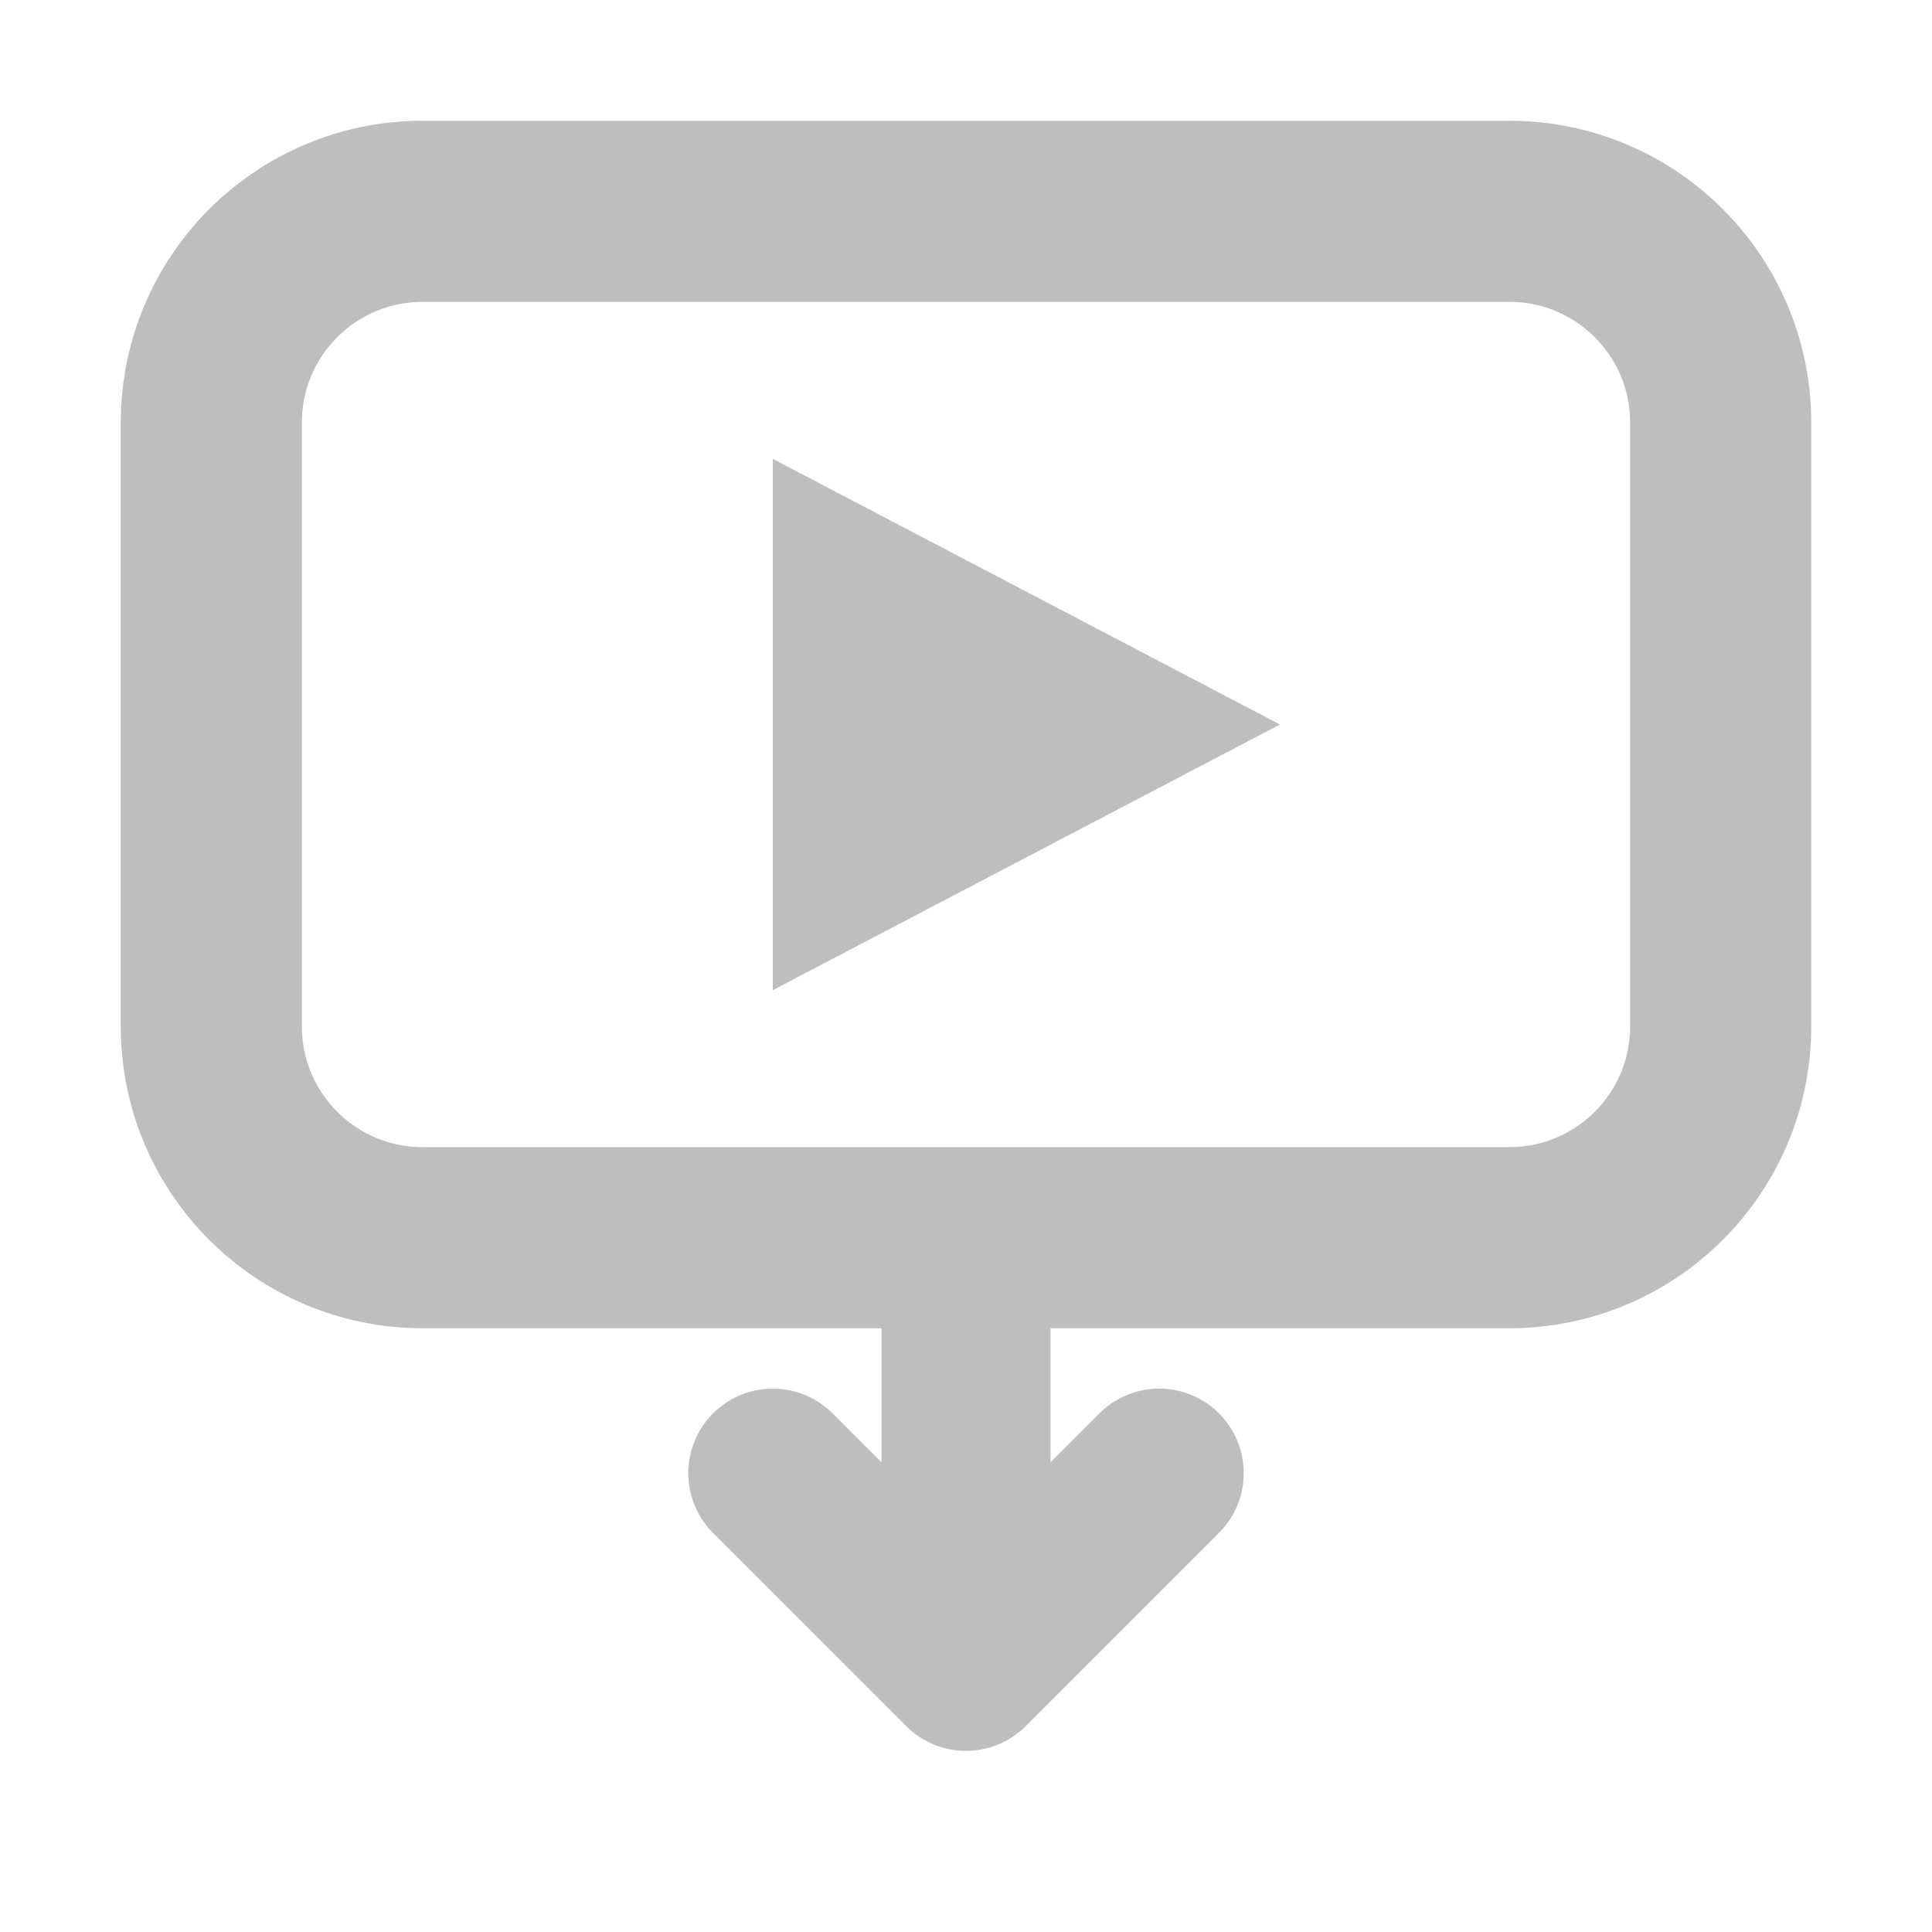
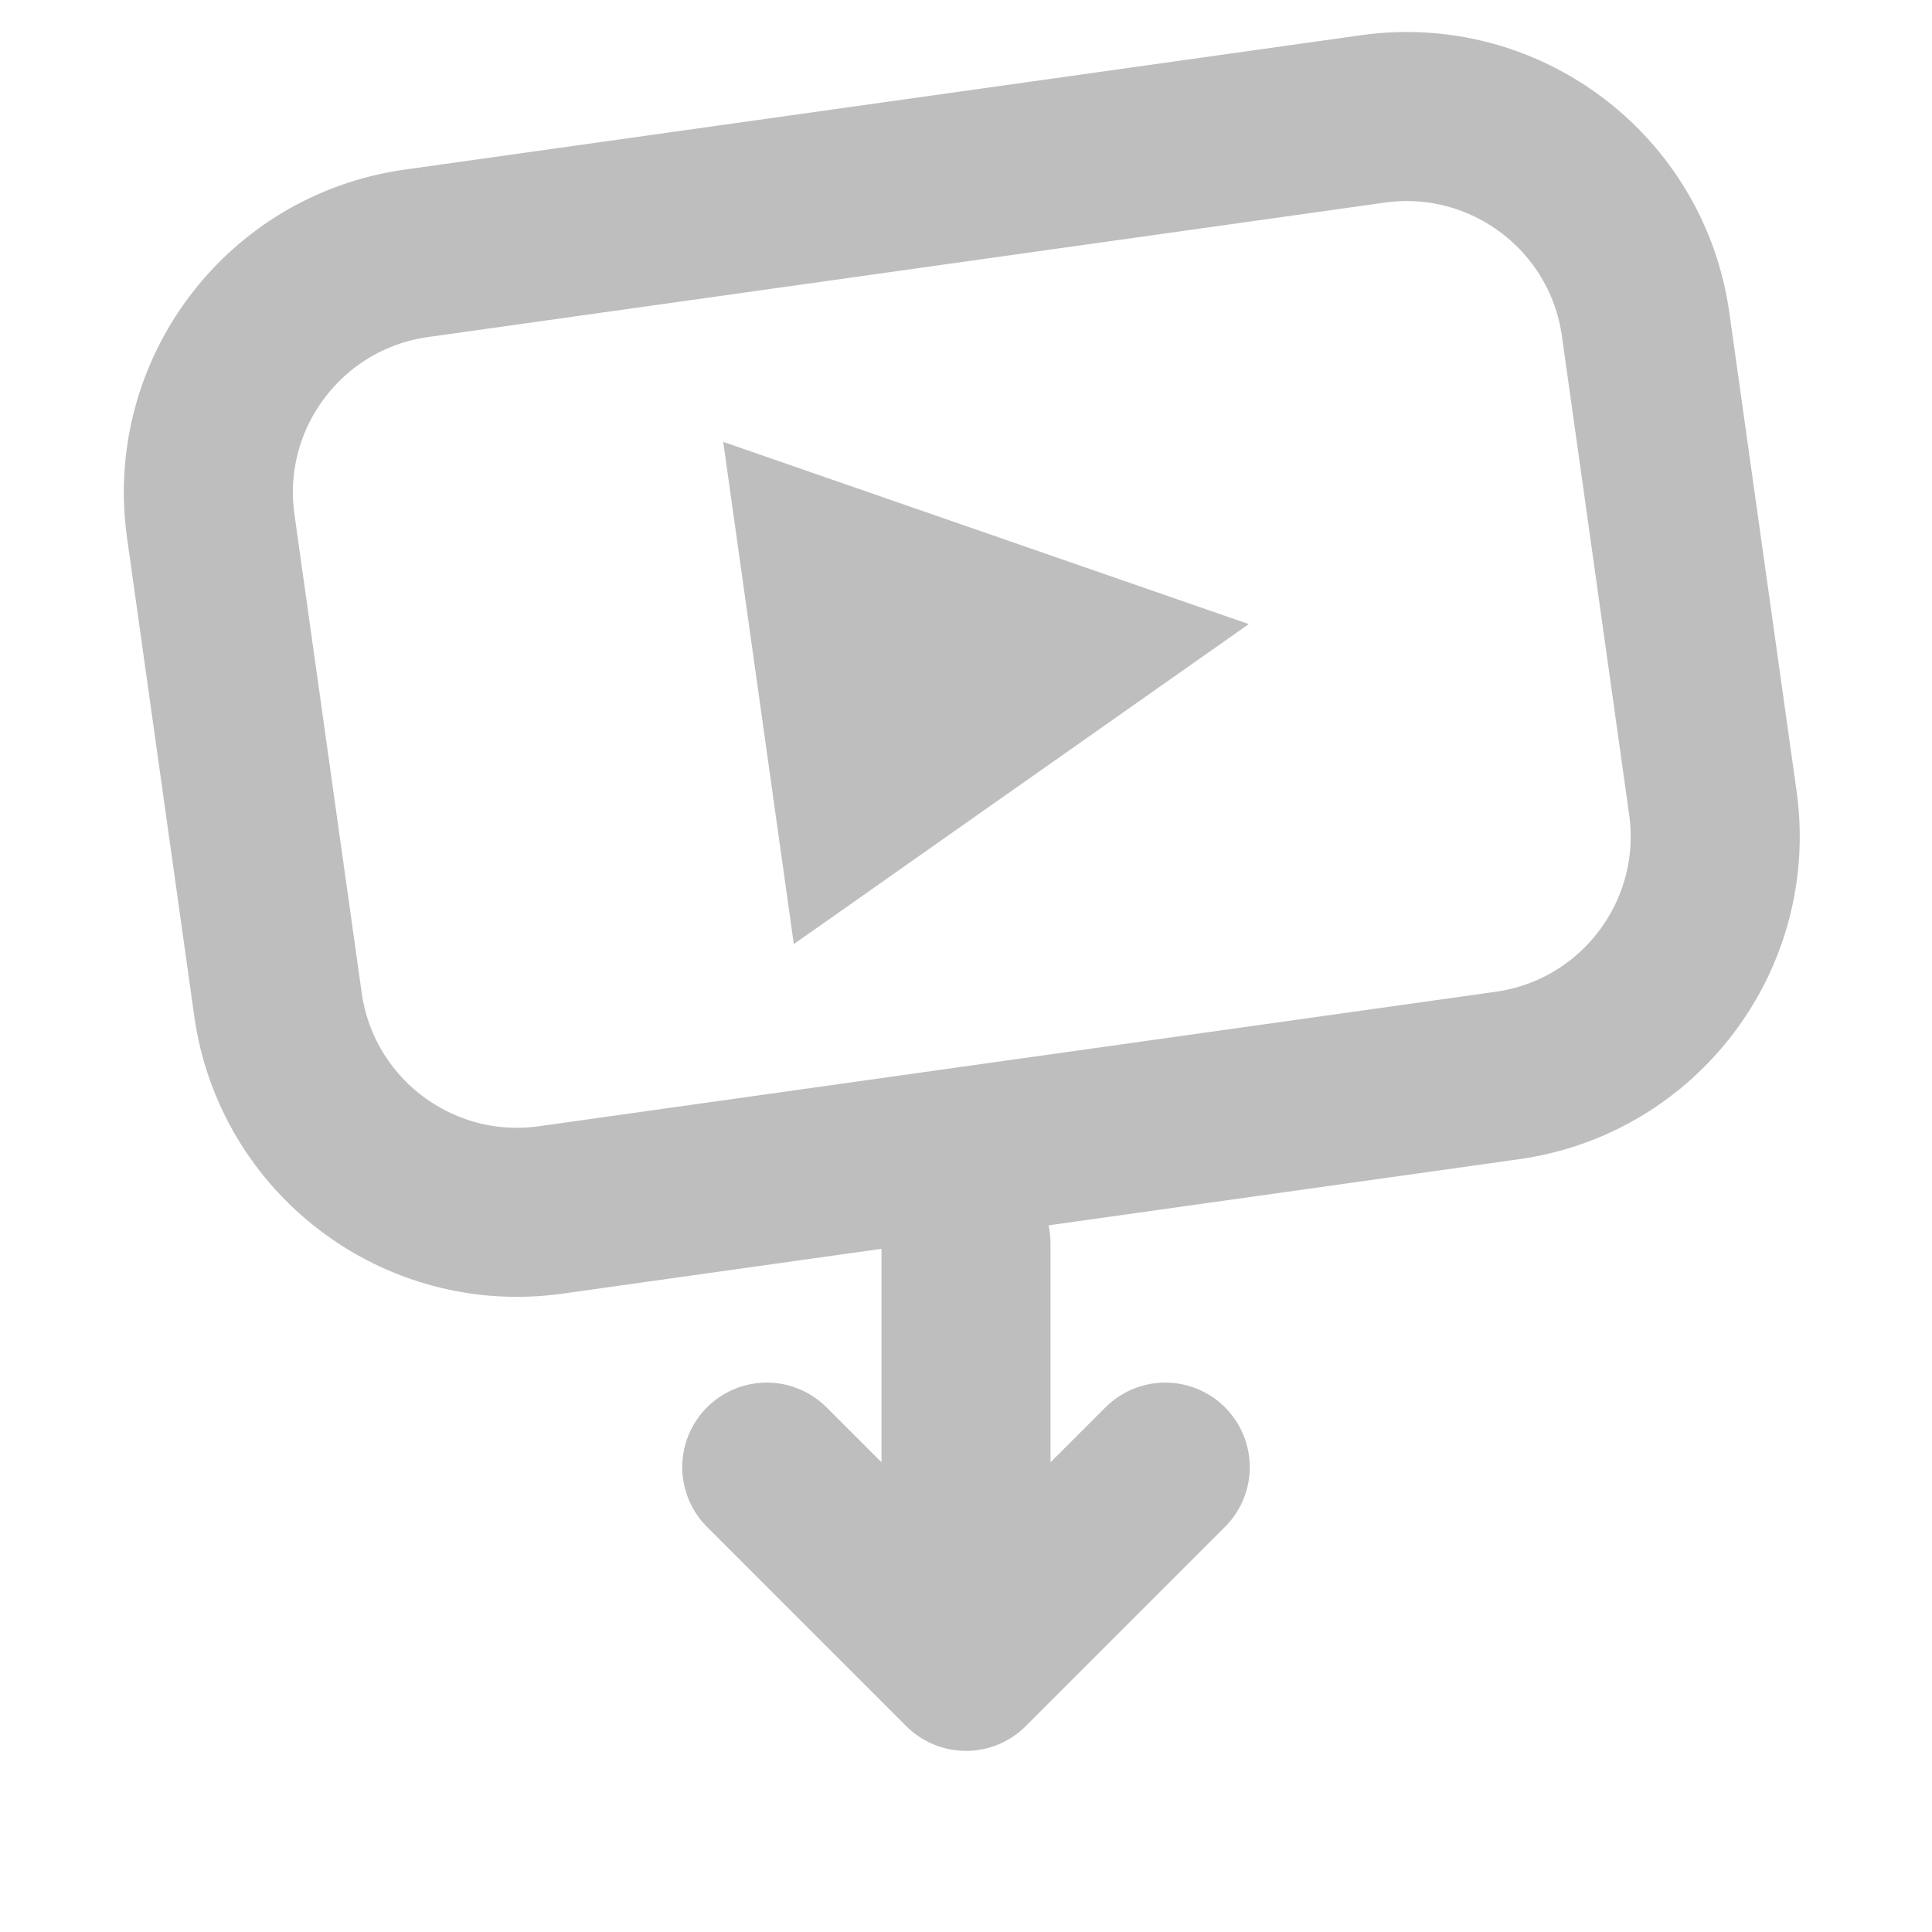
<svg xmlns="http://www.w3.org/2000/svg" width="16" height="16" viewBox="0 0 16 16">
-   <rect x="1.75" y="1.75" width="12.5" height="8.5" rx="1.75" fill="none" stroke="#bebebe" stroke-width="1.5" />
-   <path fill="#bebebe" d="M6.4 3.8 10.6 6 6.4 8.2z" />
-   <path fill="none" stroke="#bebebe" stroke-width="1.4" stroke-linecap="round" stroke-linejoin="round" d="M8 10.4v3.4M6.4 12.2 8 13.8l1.6-1.6" />
+   <g transform="rotate(-8 8 5.75)">
+     <rect x="2" y="1.5" width="12" height="8" rx="2" fill="none" stroke="#bebebe" stroke-width="1.4" />
+     <path d="M6.3 3.4 10.4 5.5 6.3 7.6z" fill="#bebebe" />
+   </g>
+   <path d="M8 10.3v3.5M6.35 12.15 8 13.8l1.65-1.65" fill="none" stroke="#bebebe" stroke-width="1.4" stroke-linecap="round" stroke-linejoin="round" />
</svg>
